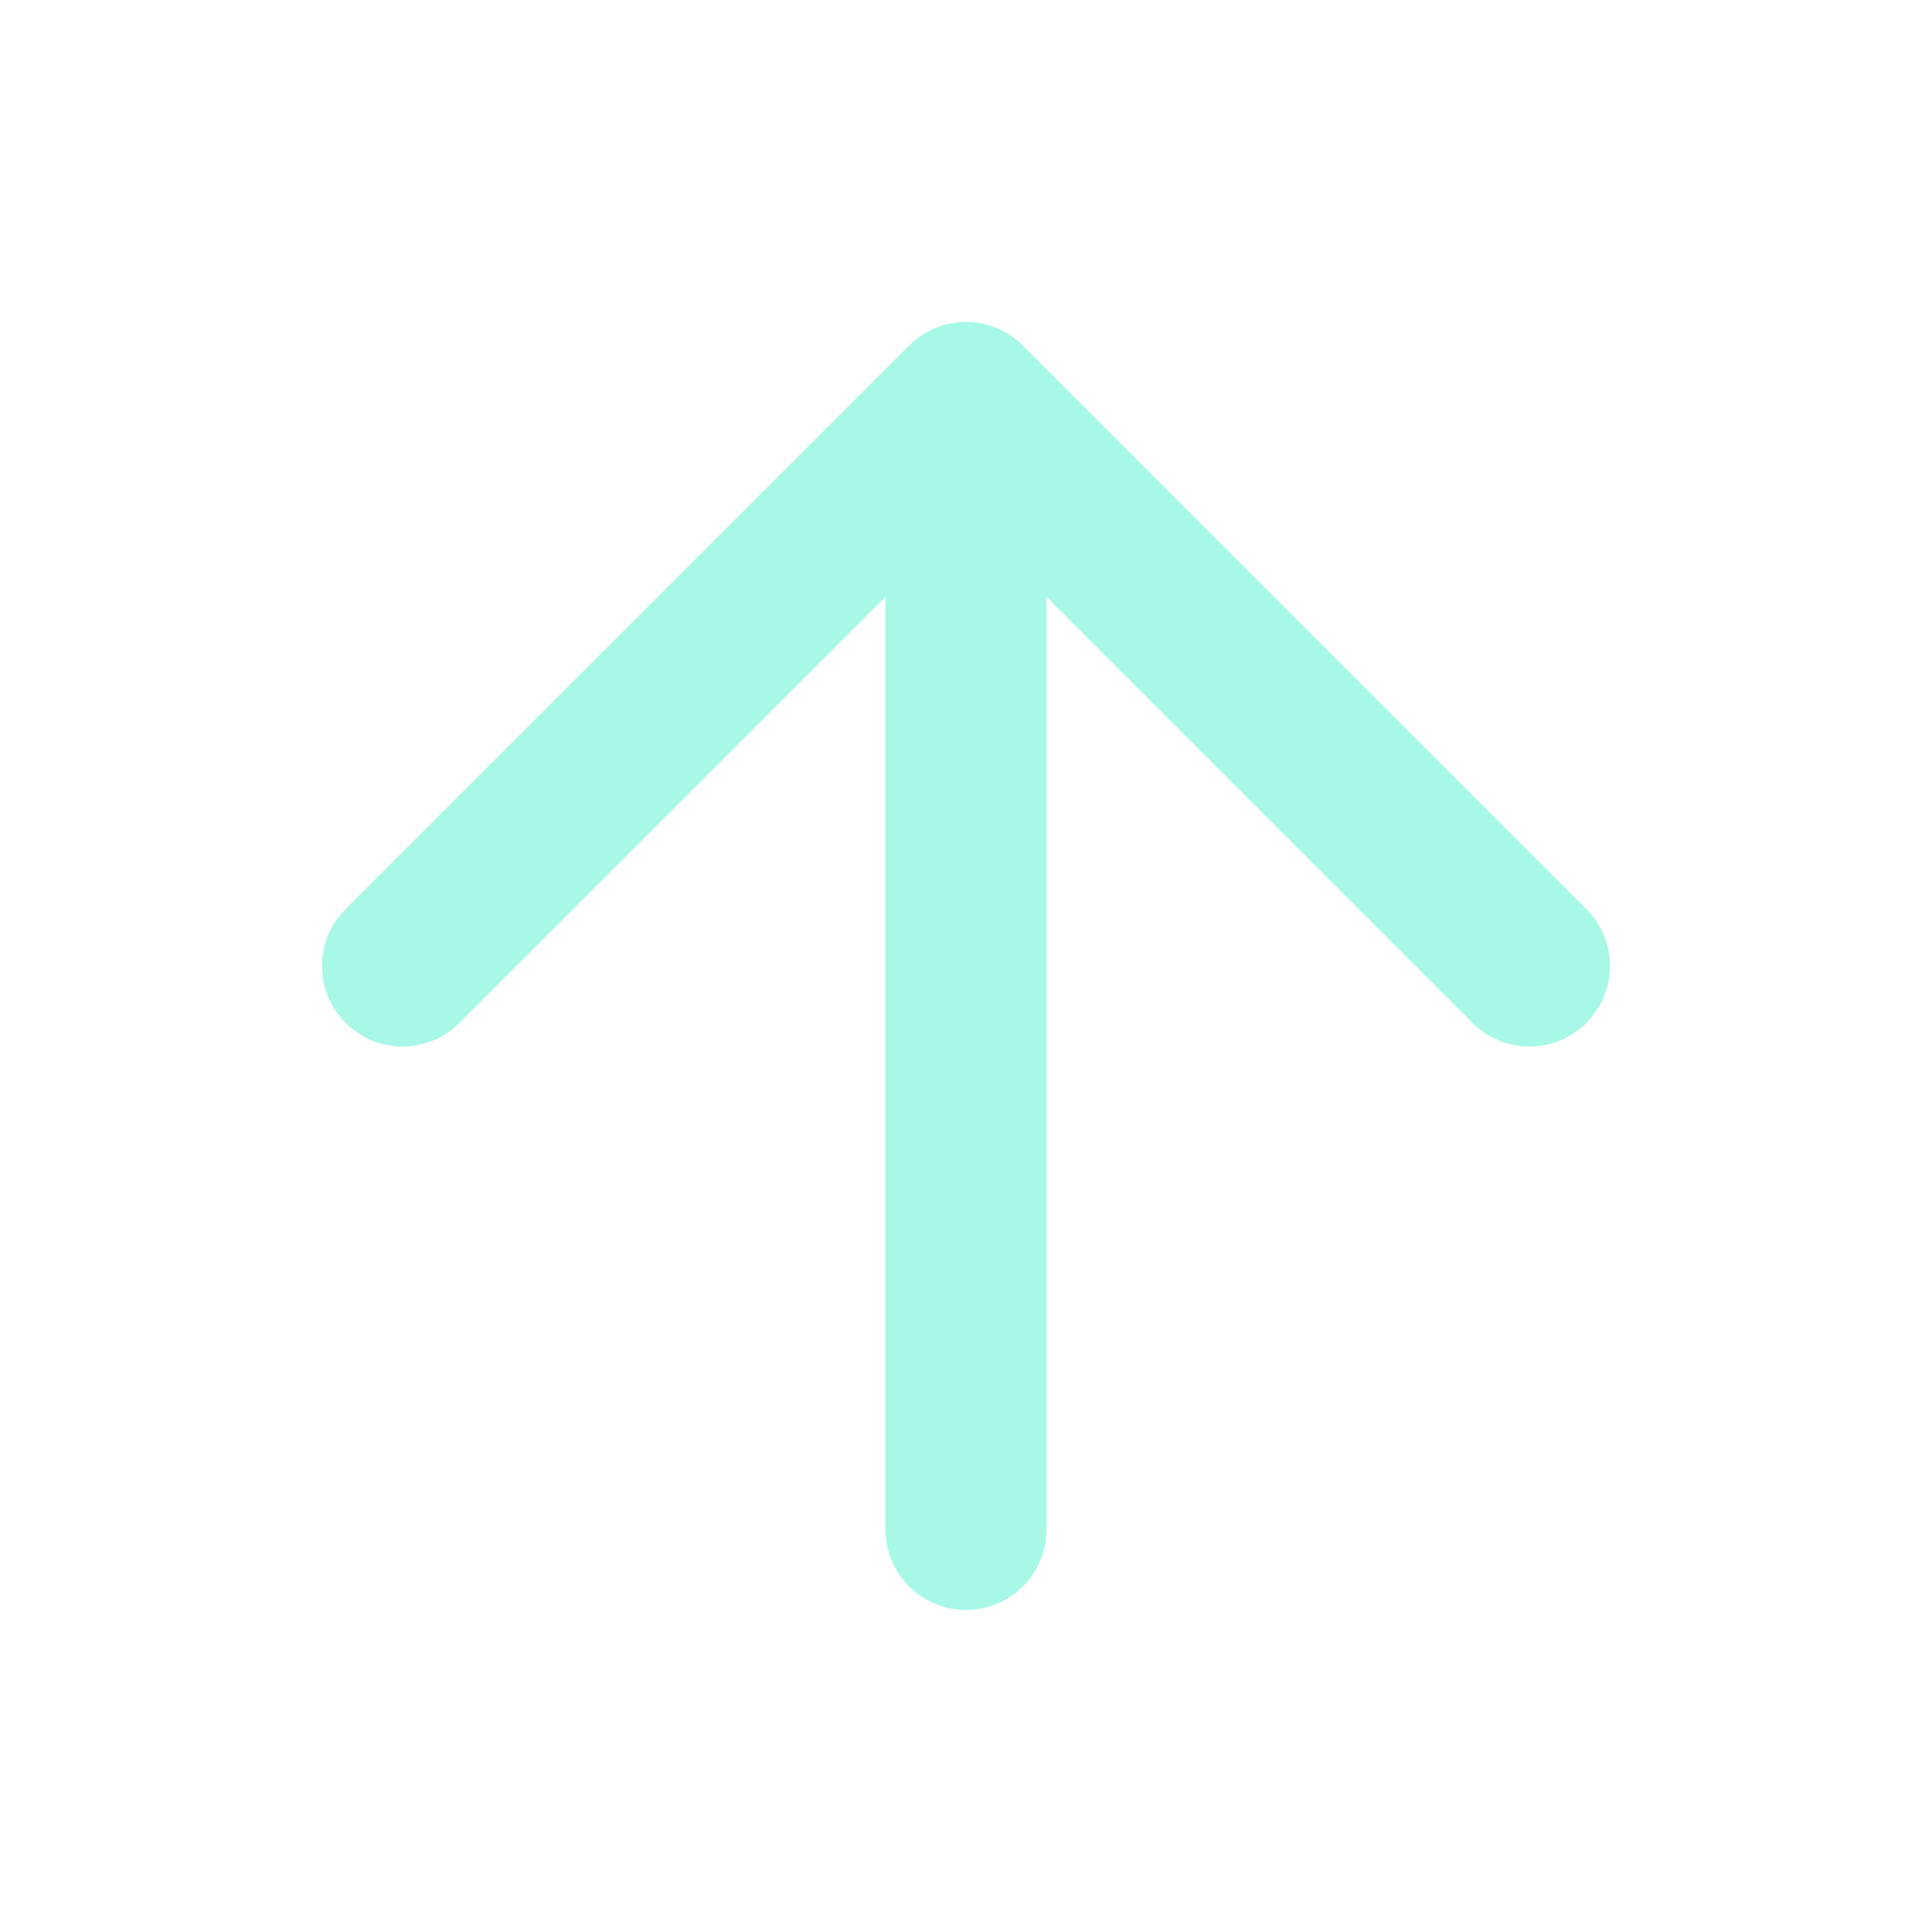
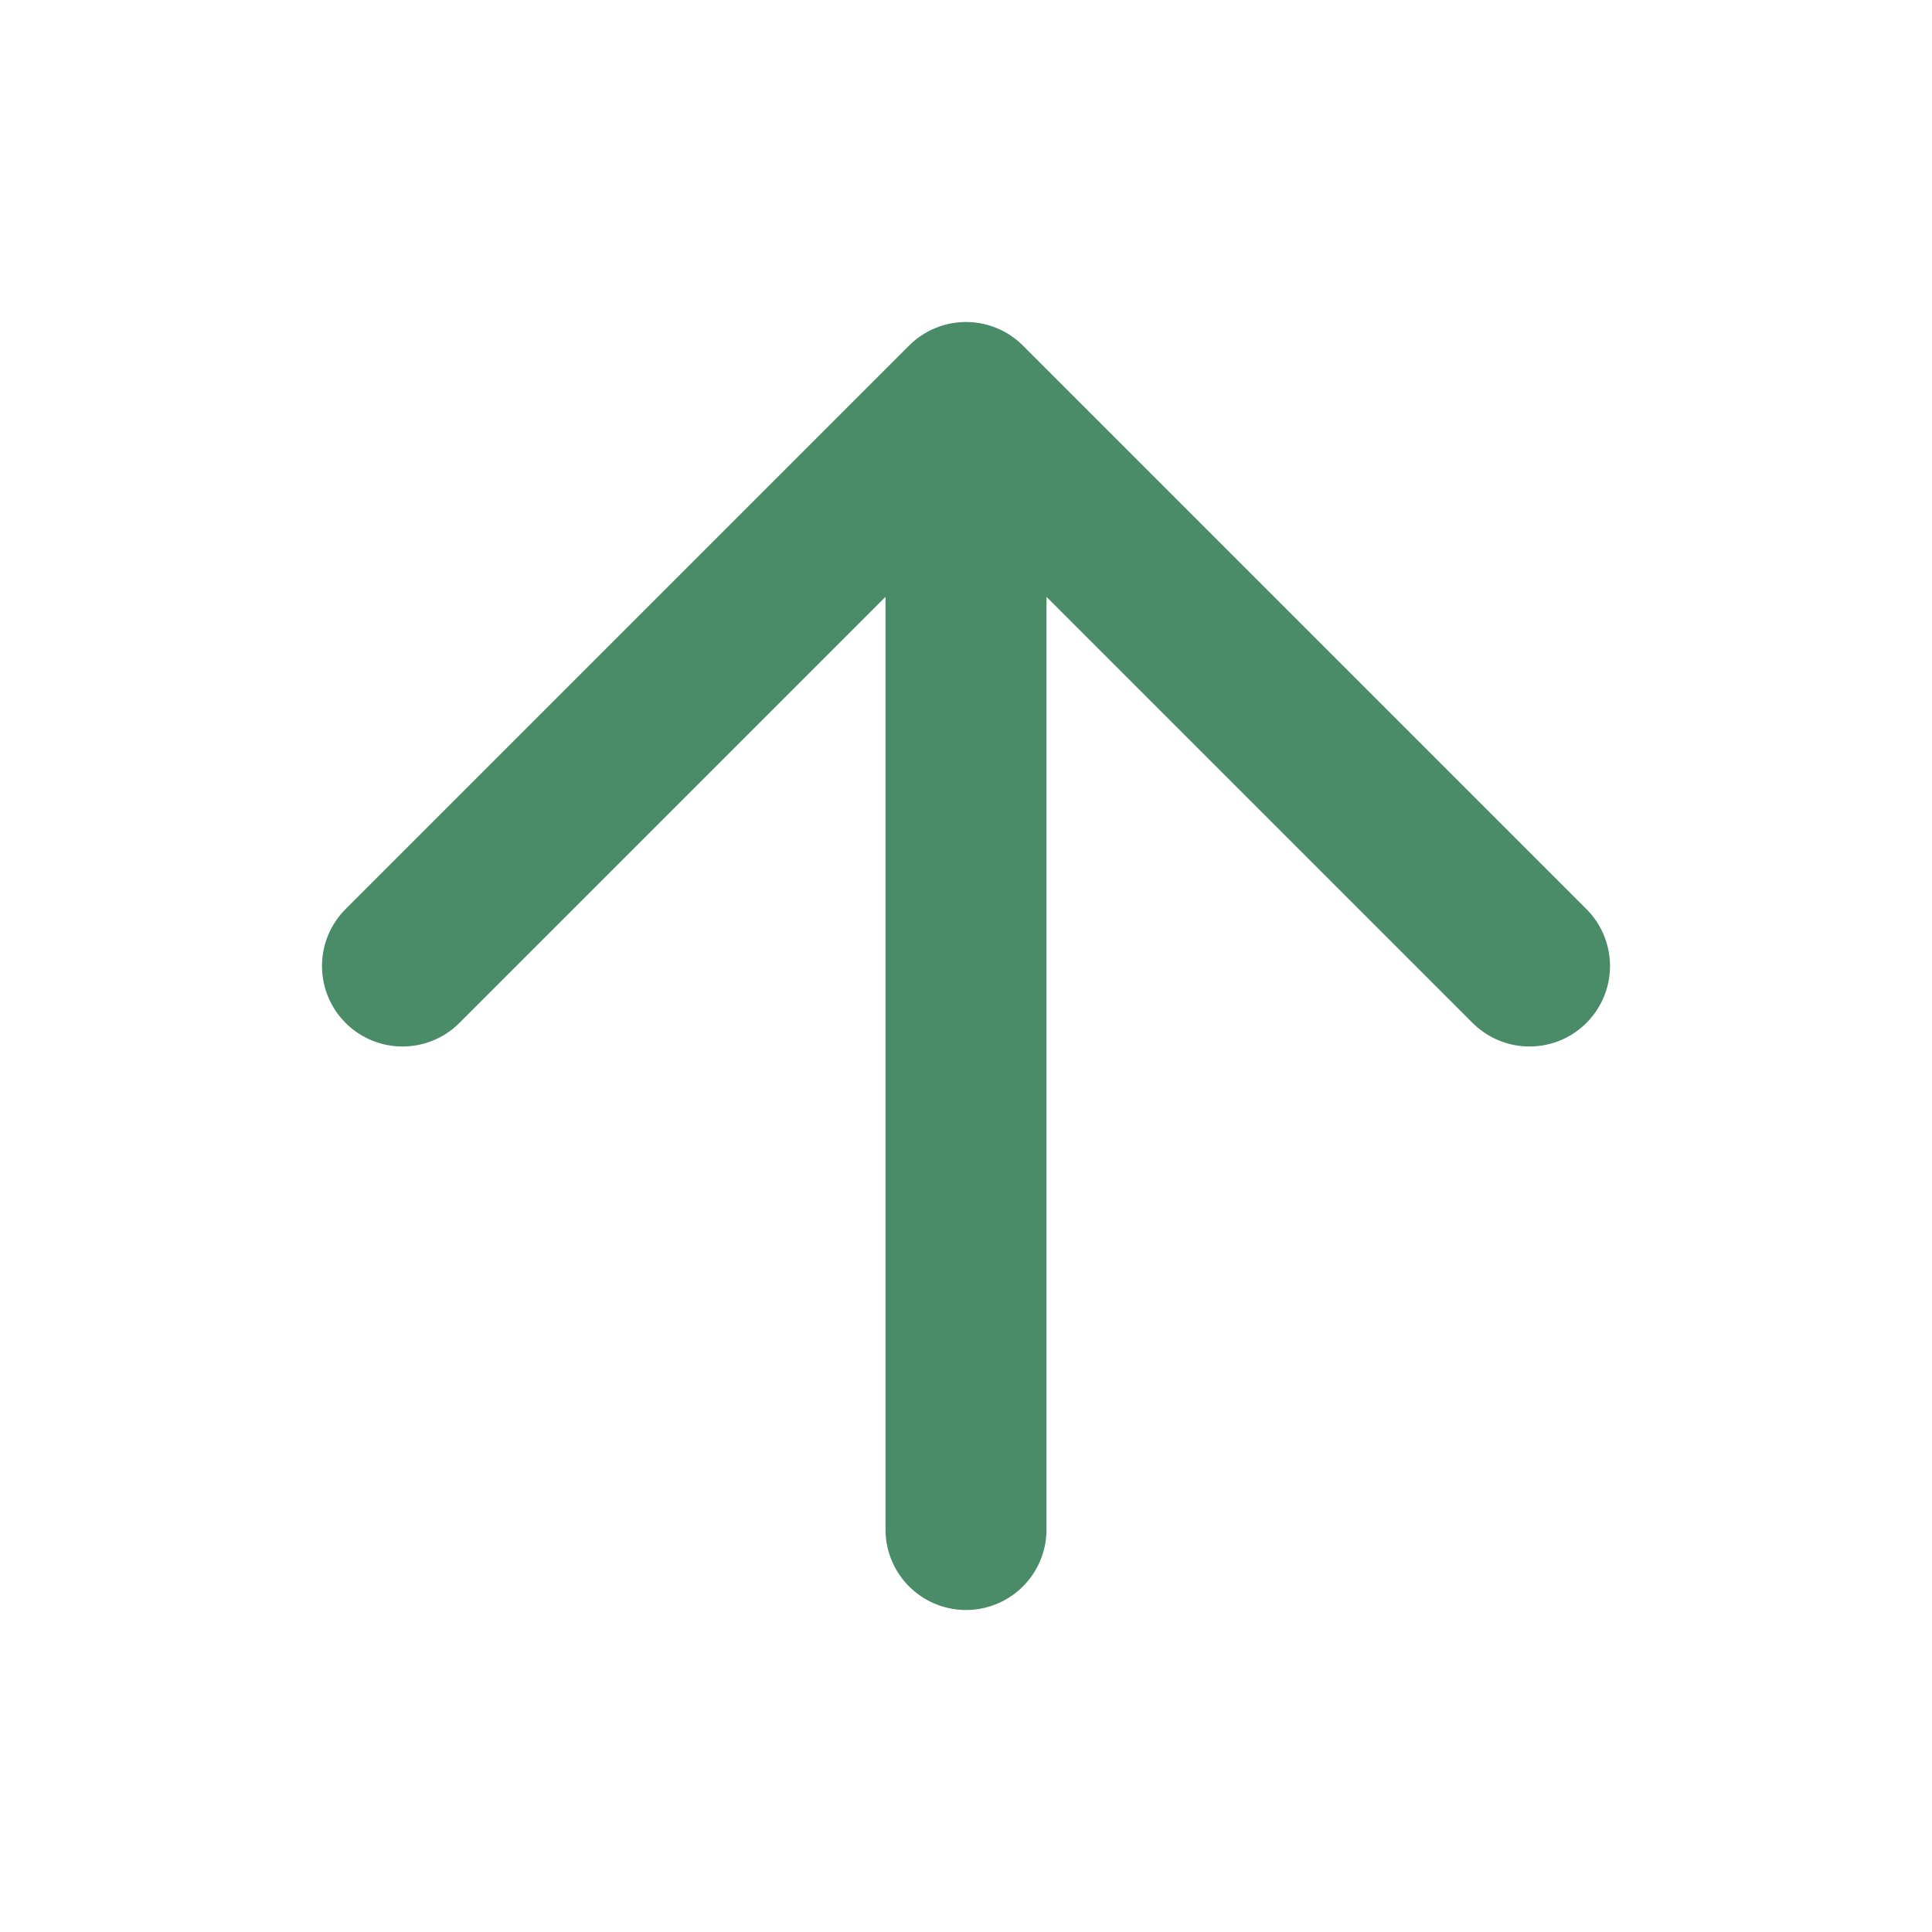
- <svg xmlns="http://www.w3.org/2000/svg" width="32" height="32" viewBox="0 0 24 24" fill="none" stroke="#a7f8e7" stroke-width="2" stroke-linecap="round" stroke-linejoin="round">
+ <svg xmlns="http://www.w3.org/2000/svg" width="32" height="32" viewBox="0 0 24 24" fill="none" stroke="#4a8b68" stroke-width="2" stroke-linecap="round" stroke-linejoin="round">
  <path d="M12 19V6M5 12l7-7 7 7" />
</svg>
